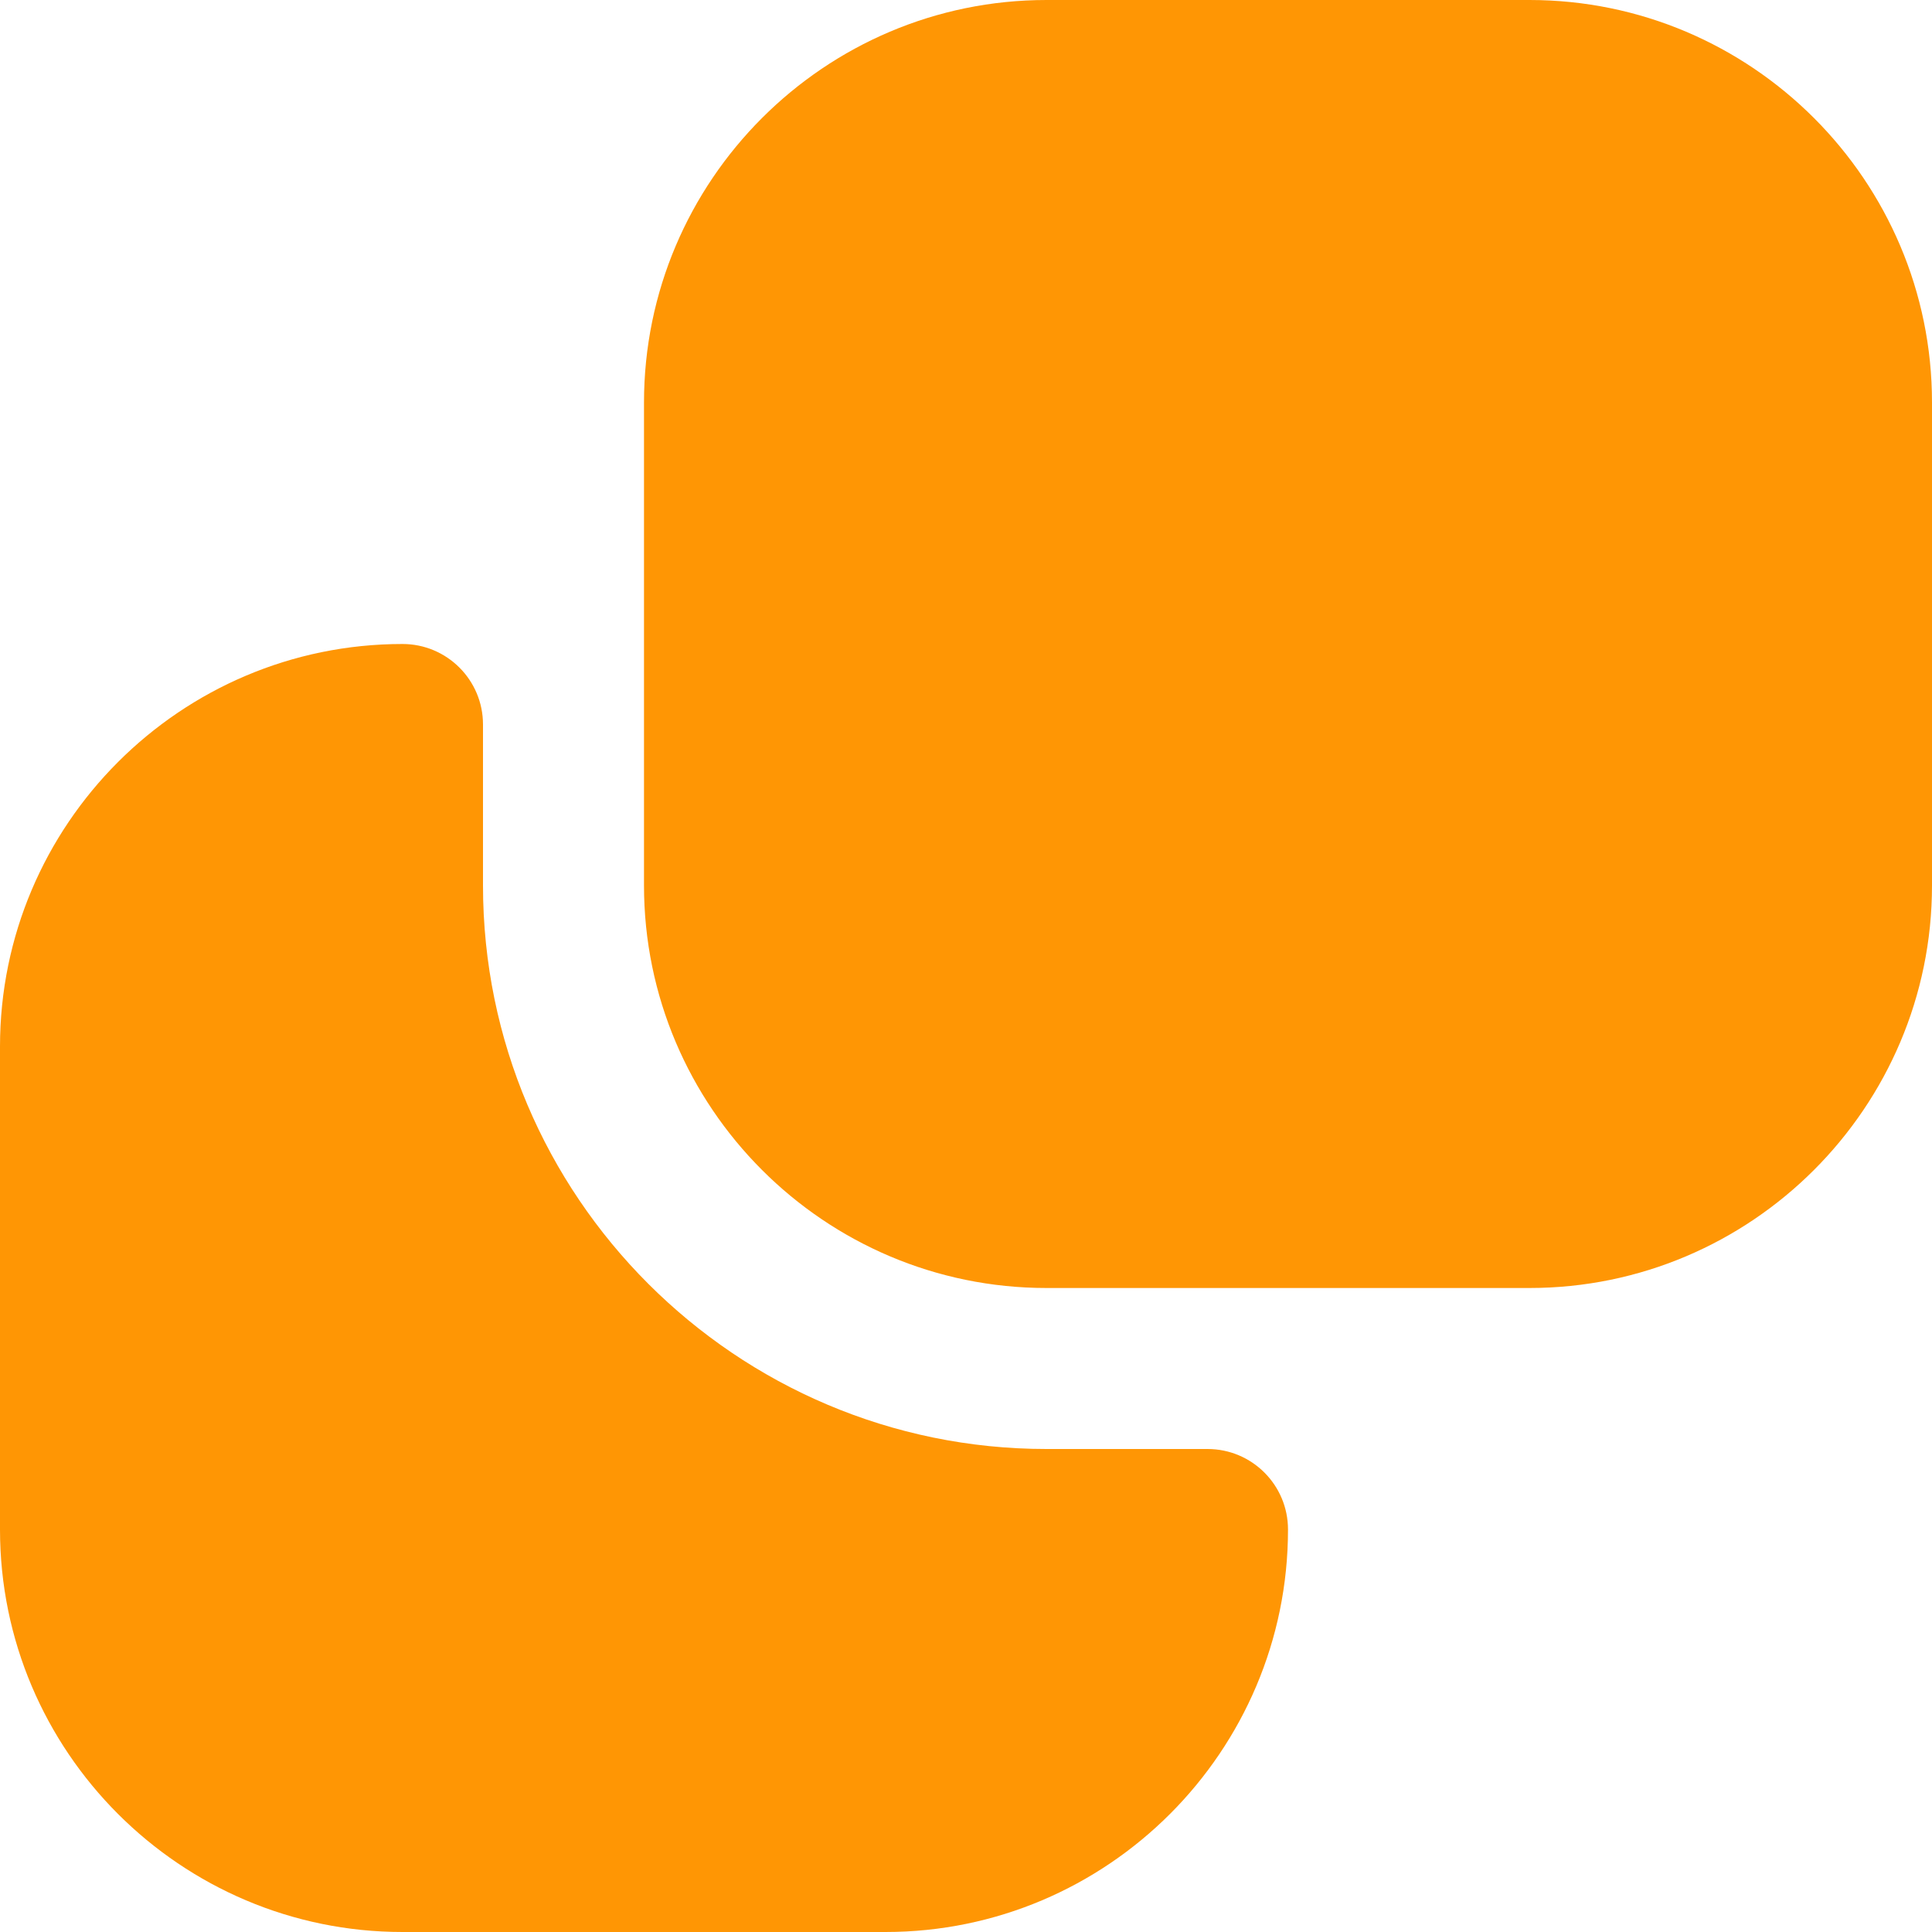
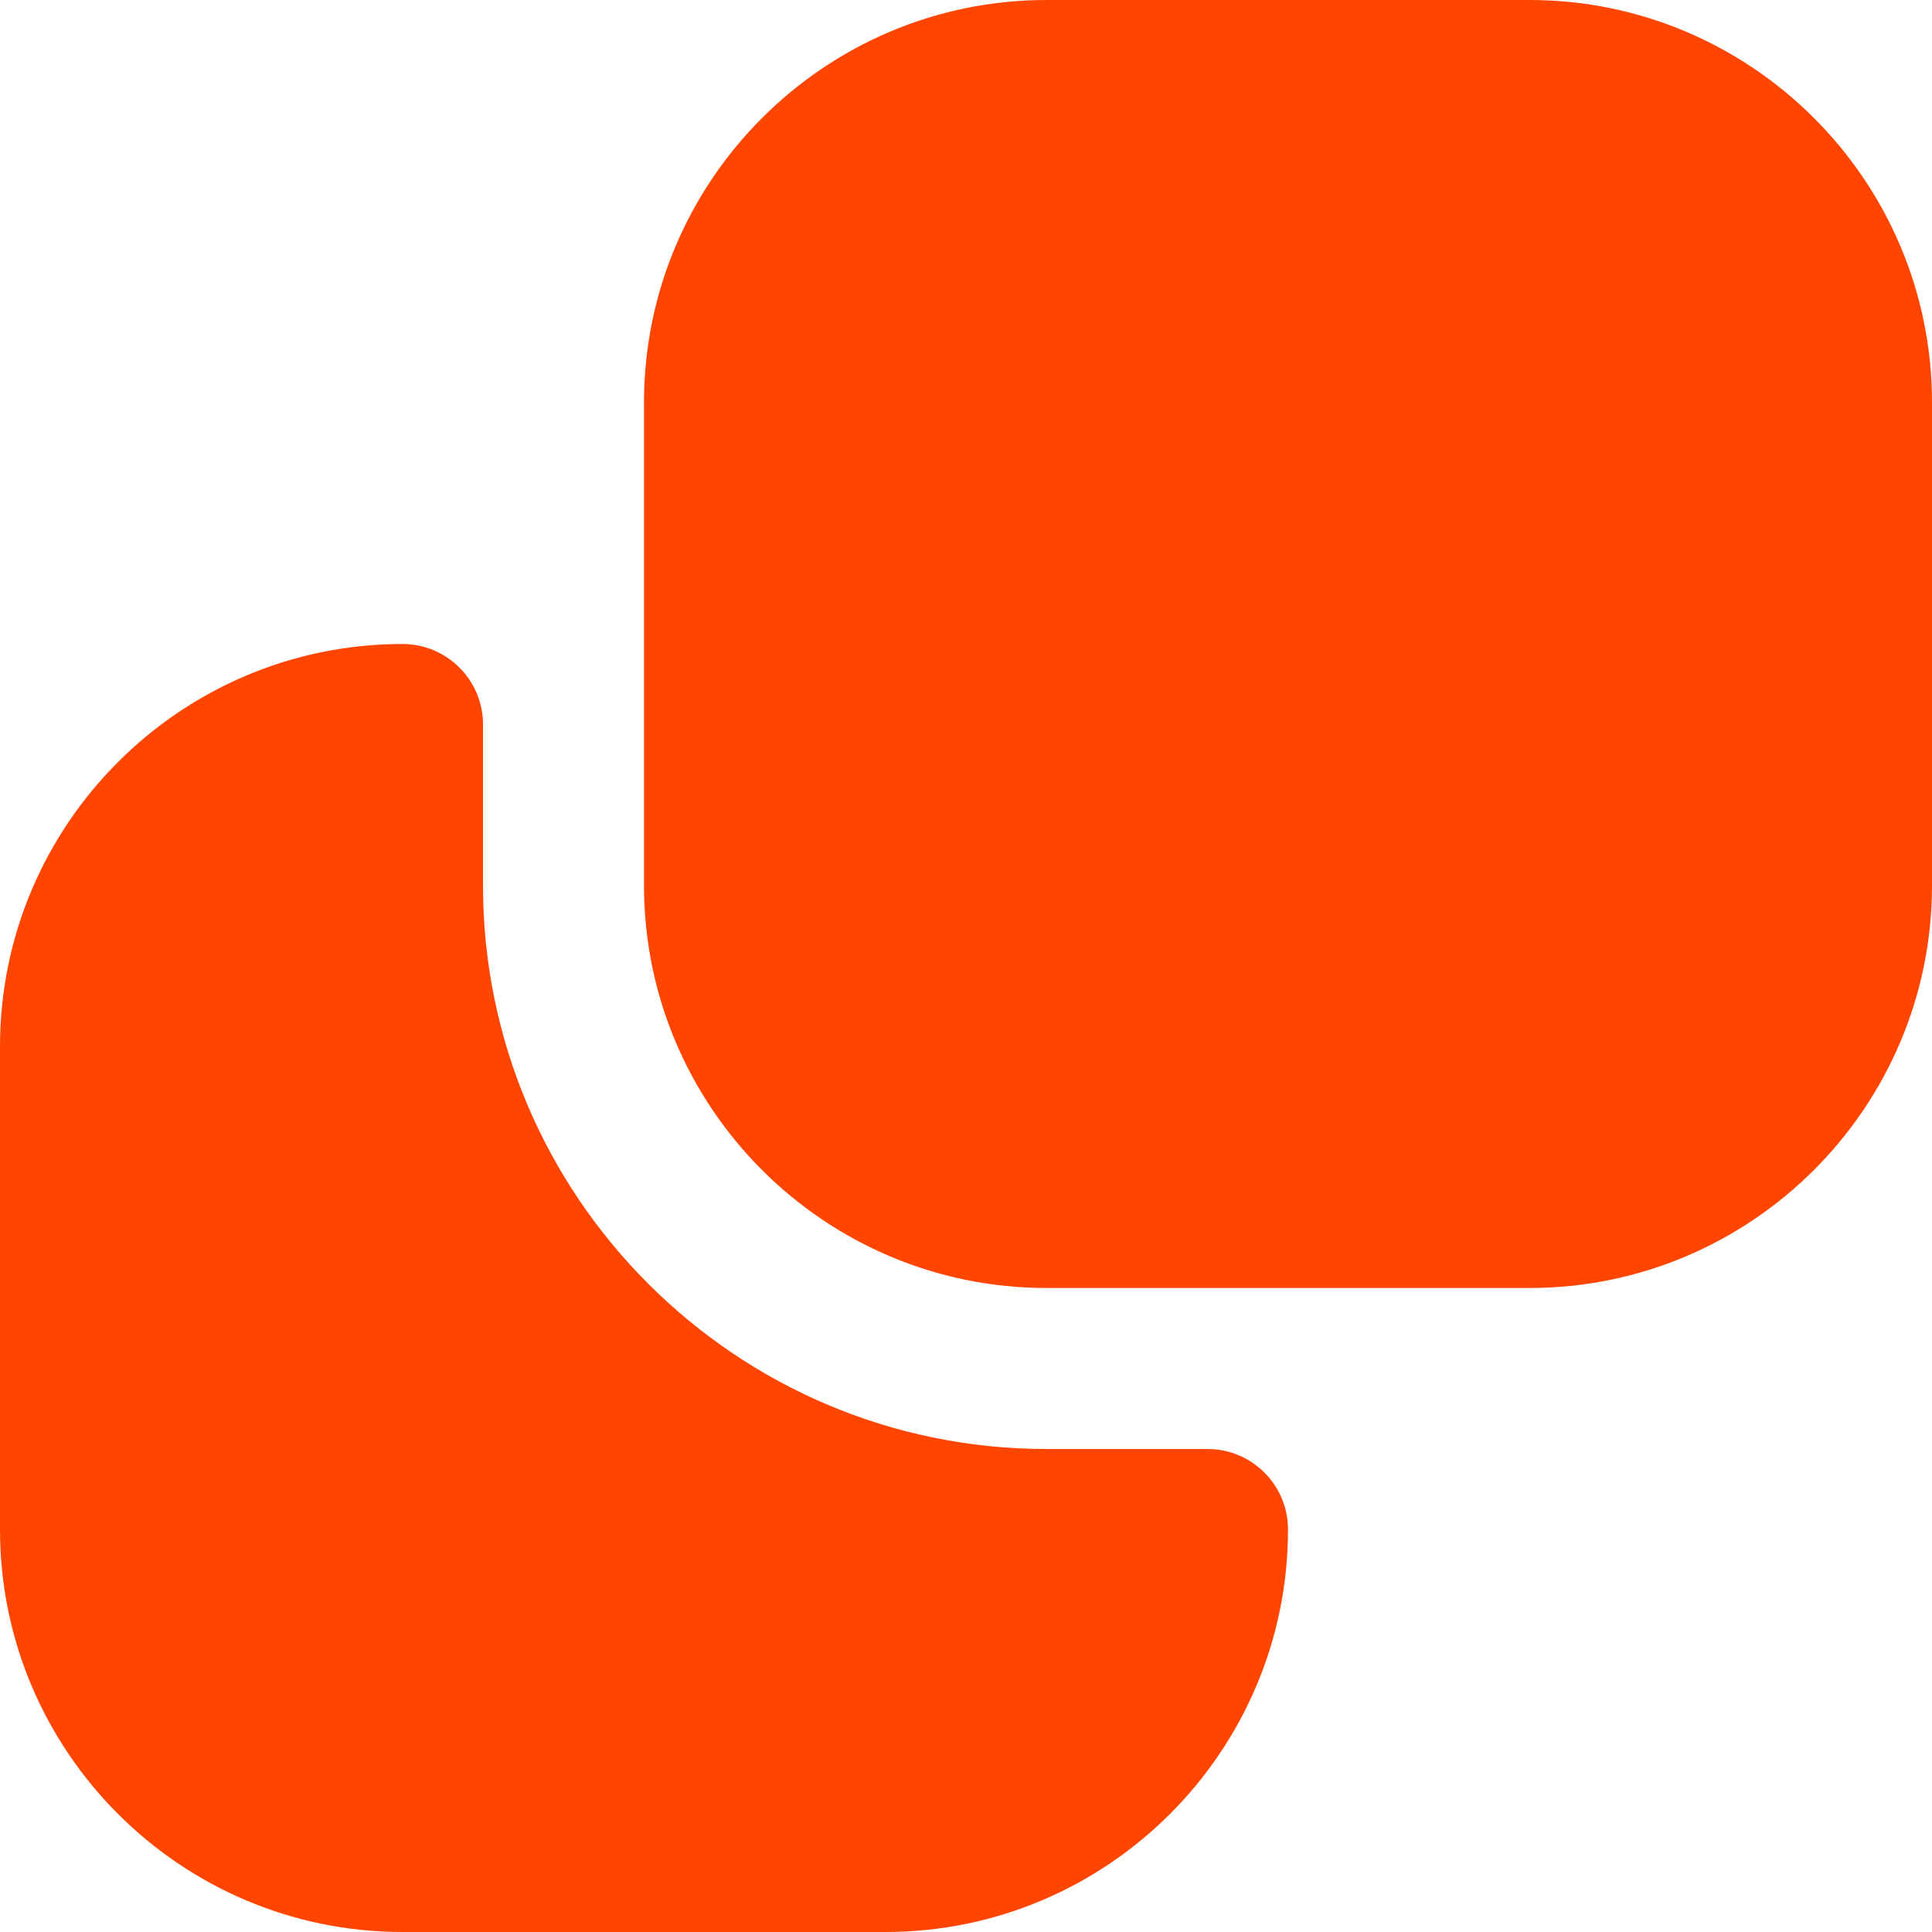
<svg xmlns="http://www.w3.org/2000/svg" id="Layer_1" data-name="Layer 1" viewBox="0 0 24 24" width="512" height="512">
-   <path d="m19,16h-6c-2.757,0-5-2.243-5-5v-6c0-2.757,2.243-5,5-5h6c2.757,0,5,2.243,5,5v6c0,2.757-2.243,5-5,5Zm-8,8h-6c-2.757,0-5-2.243-5-5v-6c0-2.757,2.243-5,5-5,.553,0,1,.448,1,1v2c0,3.86,3.141,7,7,7h2c.553,0,1,.448,1,1,0,2.757-2.243,5-5,5Z" fill="#ff9604" />
+   <path d="m19,16h-6c-2.757,0-5-2.243-5-5v-6c0-2.757,2.243-5,5-5h6c2.757,0,5,2.243,5,5v6c0,2.757-2.243,5-5,5Zm-8,8h-6c-2.757,0-5-2.243-5-5v-6c0-2.757,2.243-5,5-5,.553,0,1,.448,1,1v2c0,3.86,3.141,7,7,7h2c.553,0,1,.448,1,1,0,2.757-2.243,5-5,5Z" fill="orangered" />
</svg>
